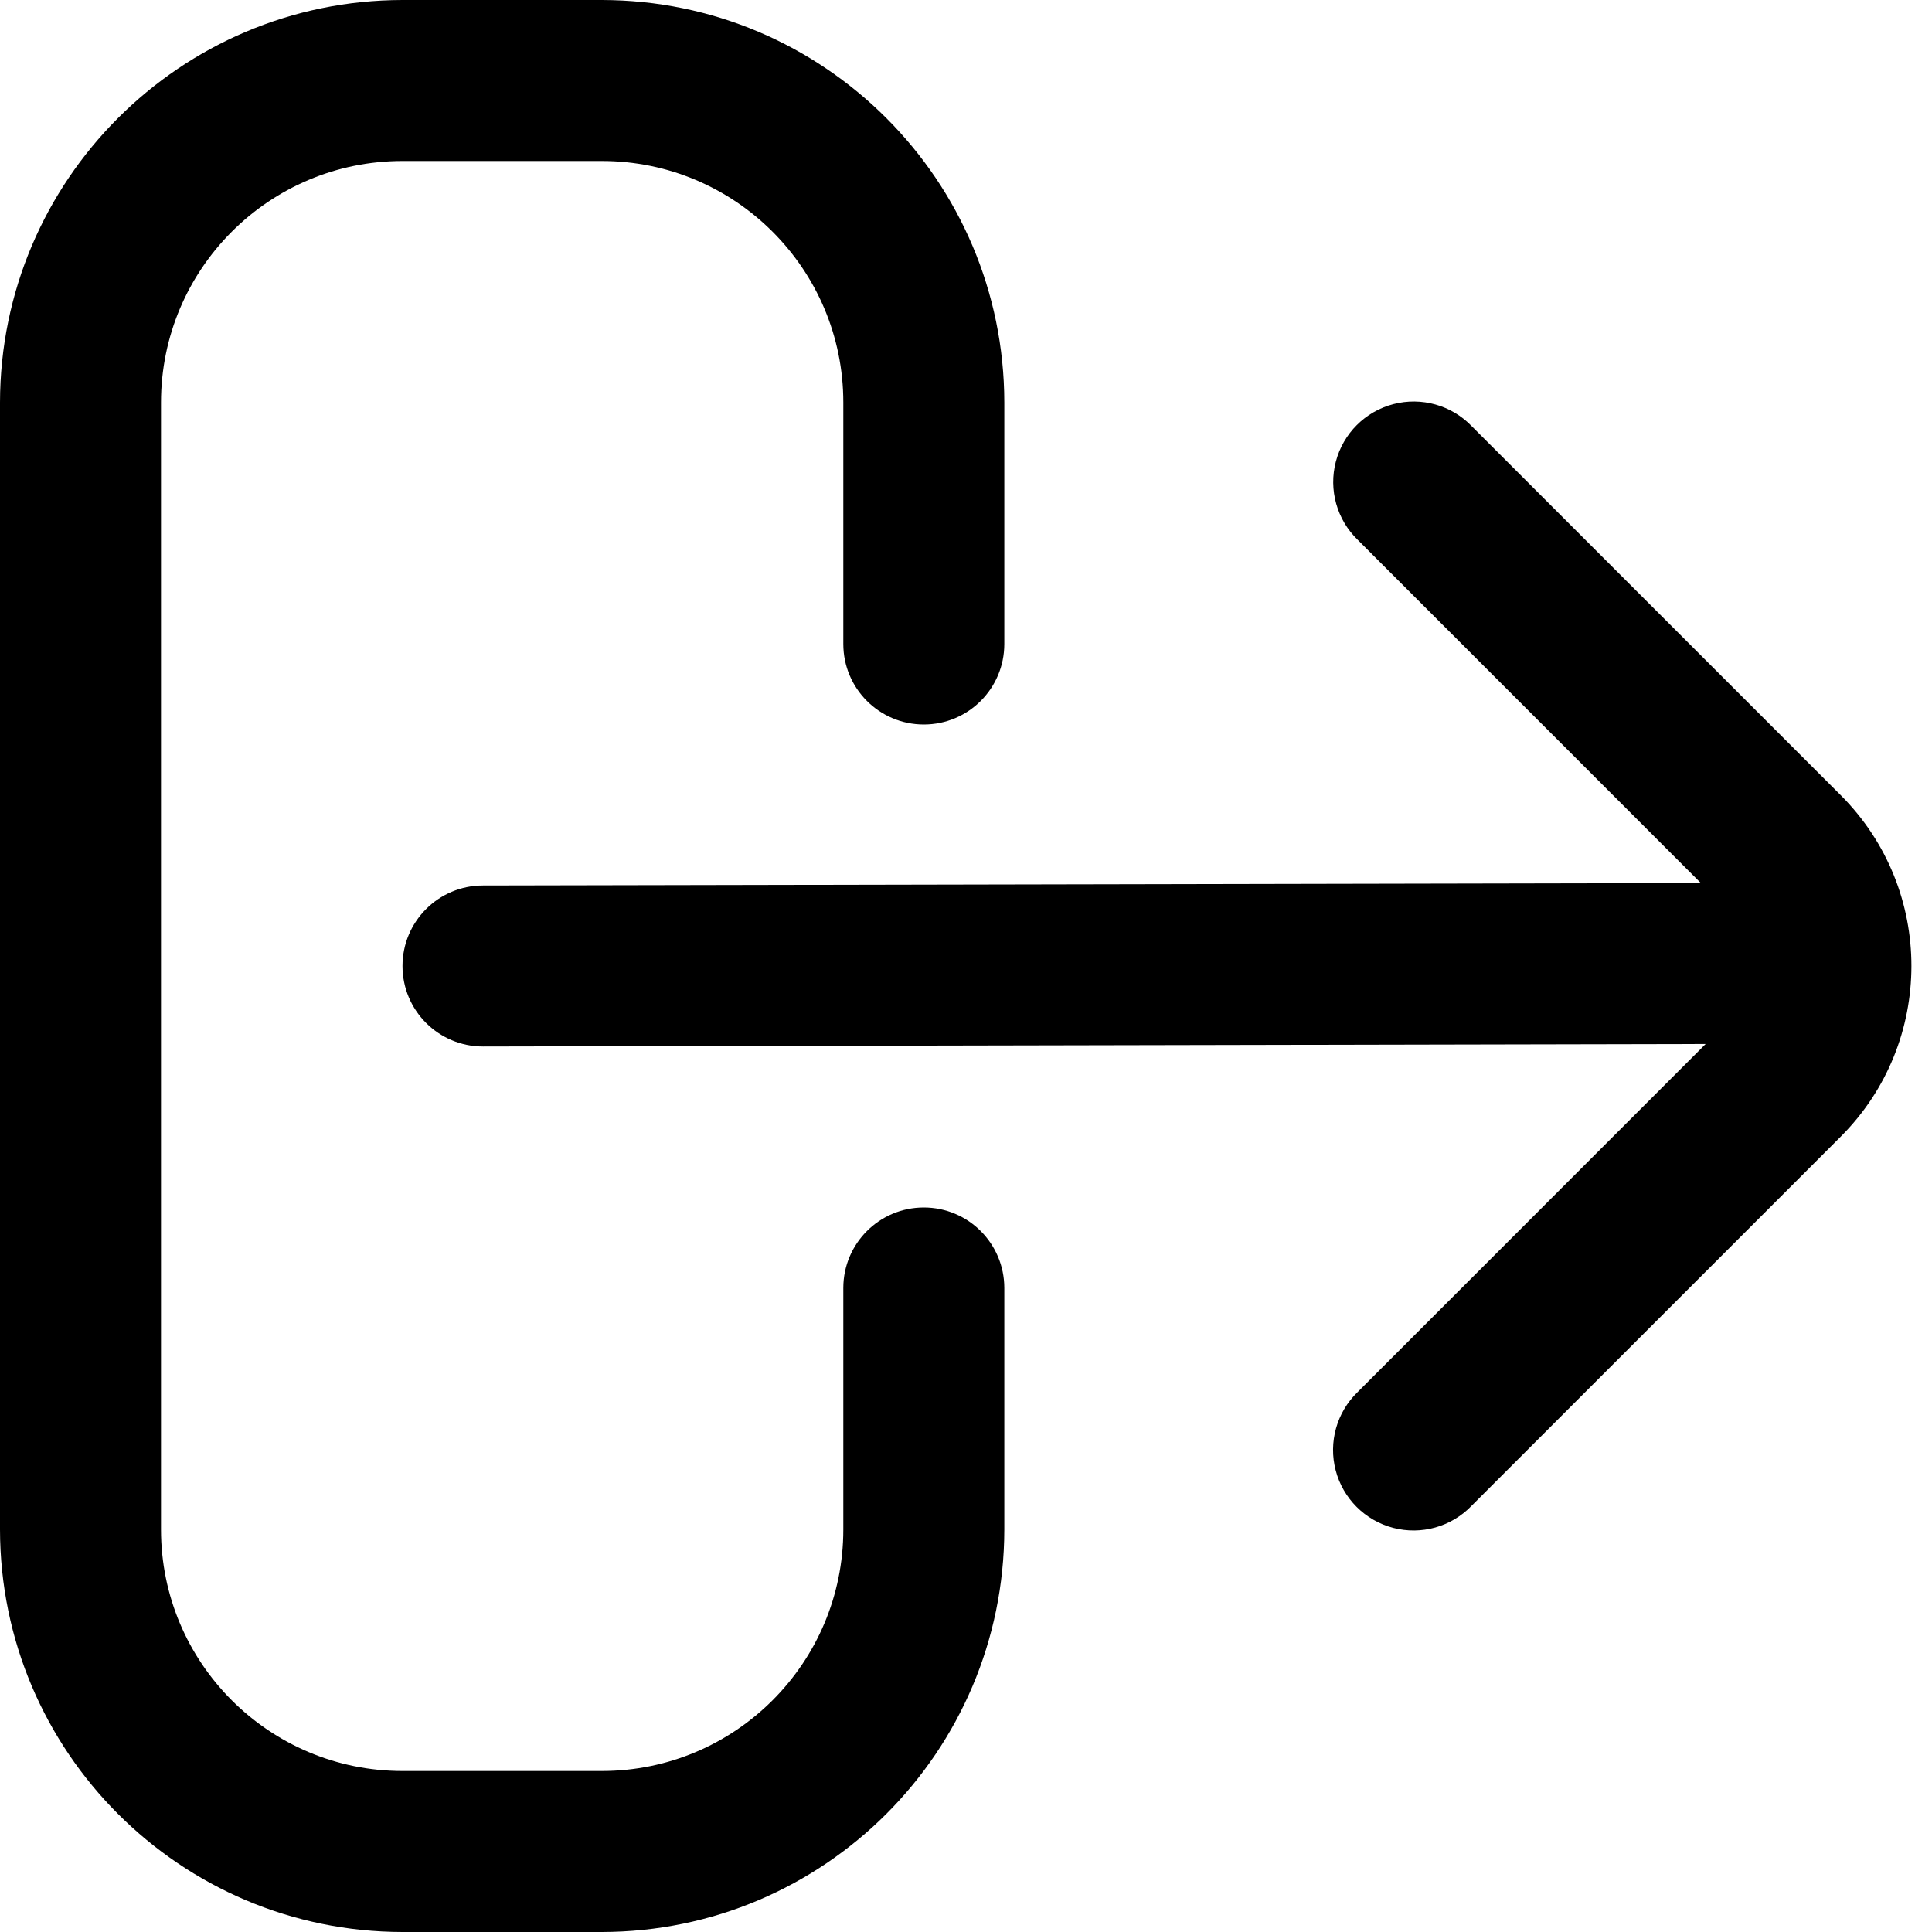
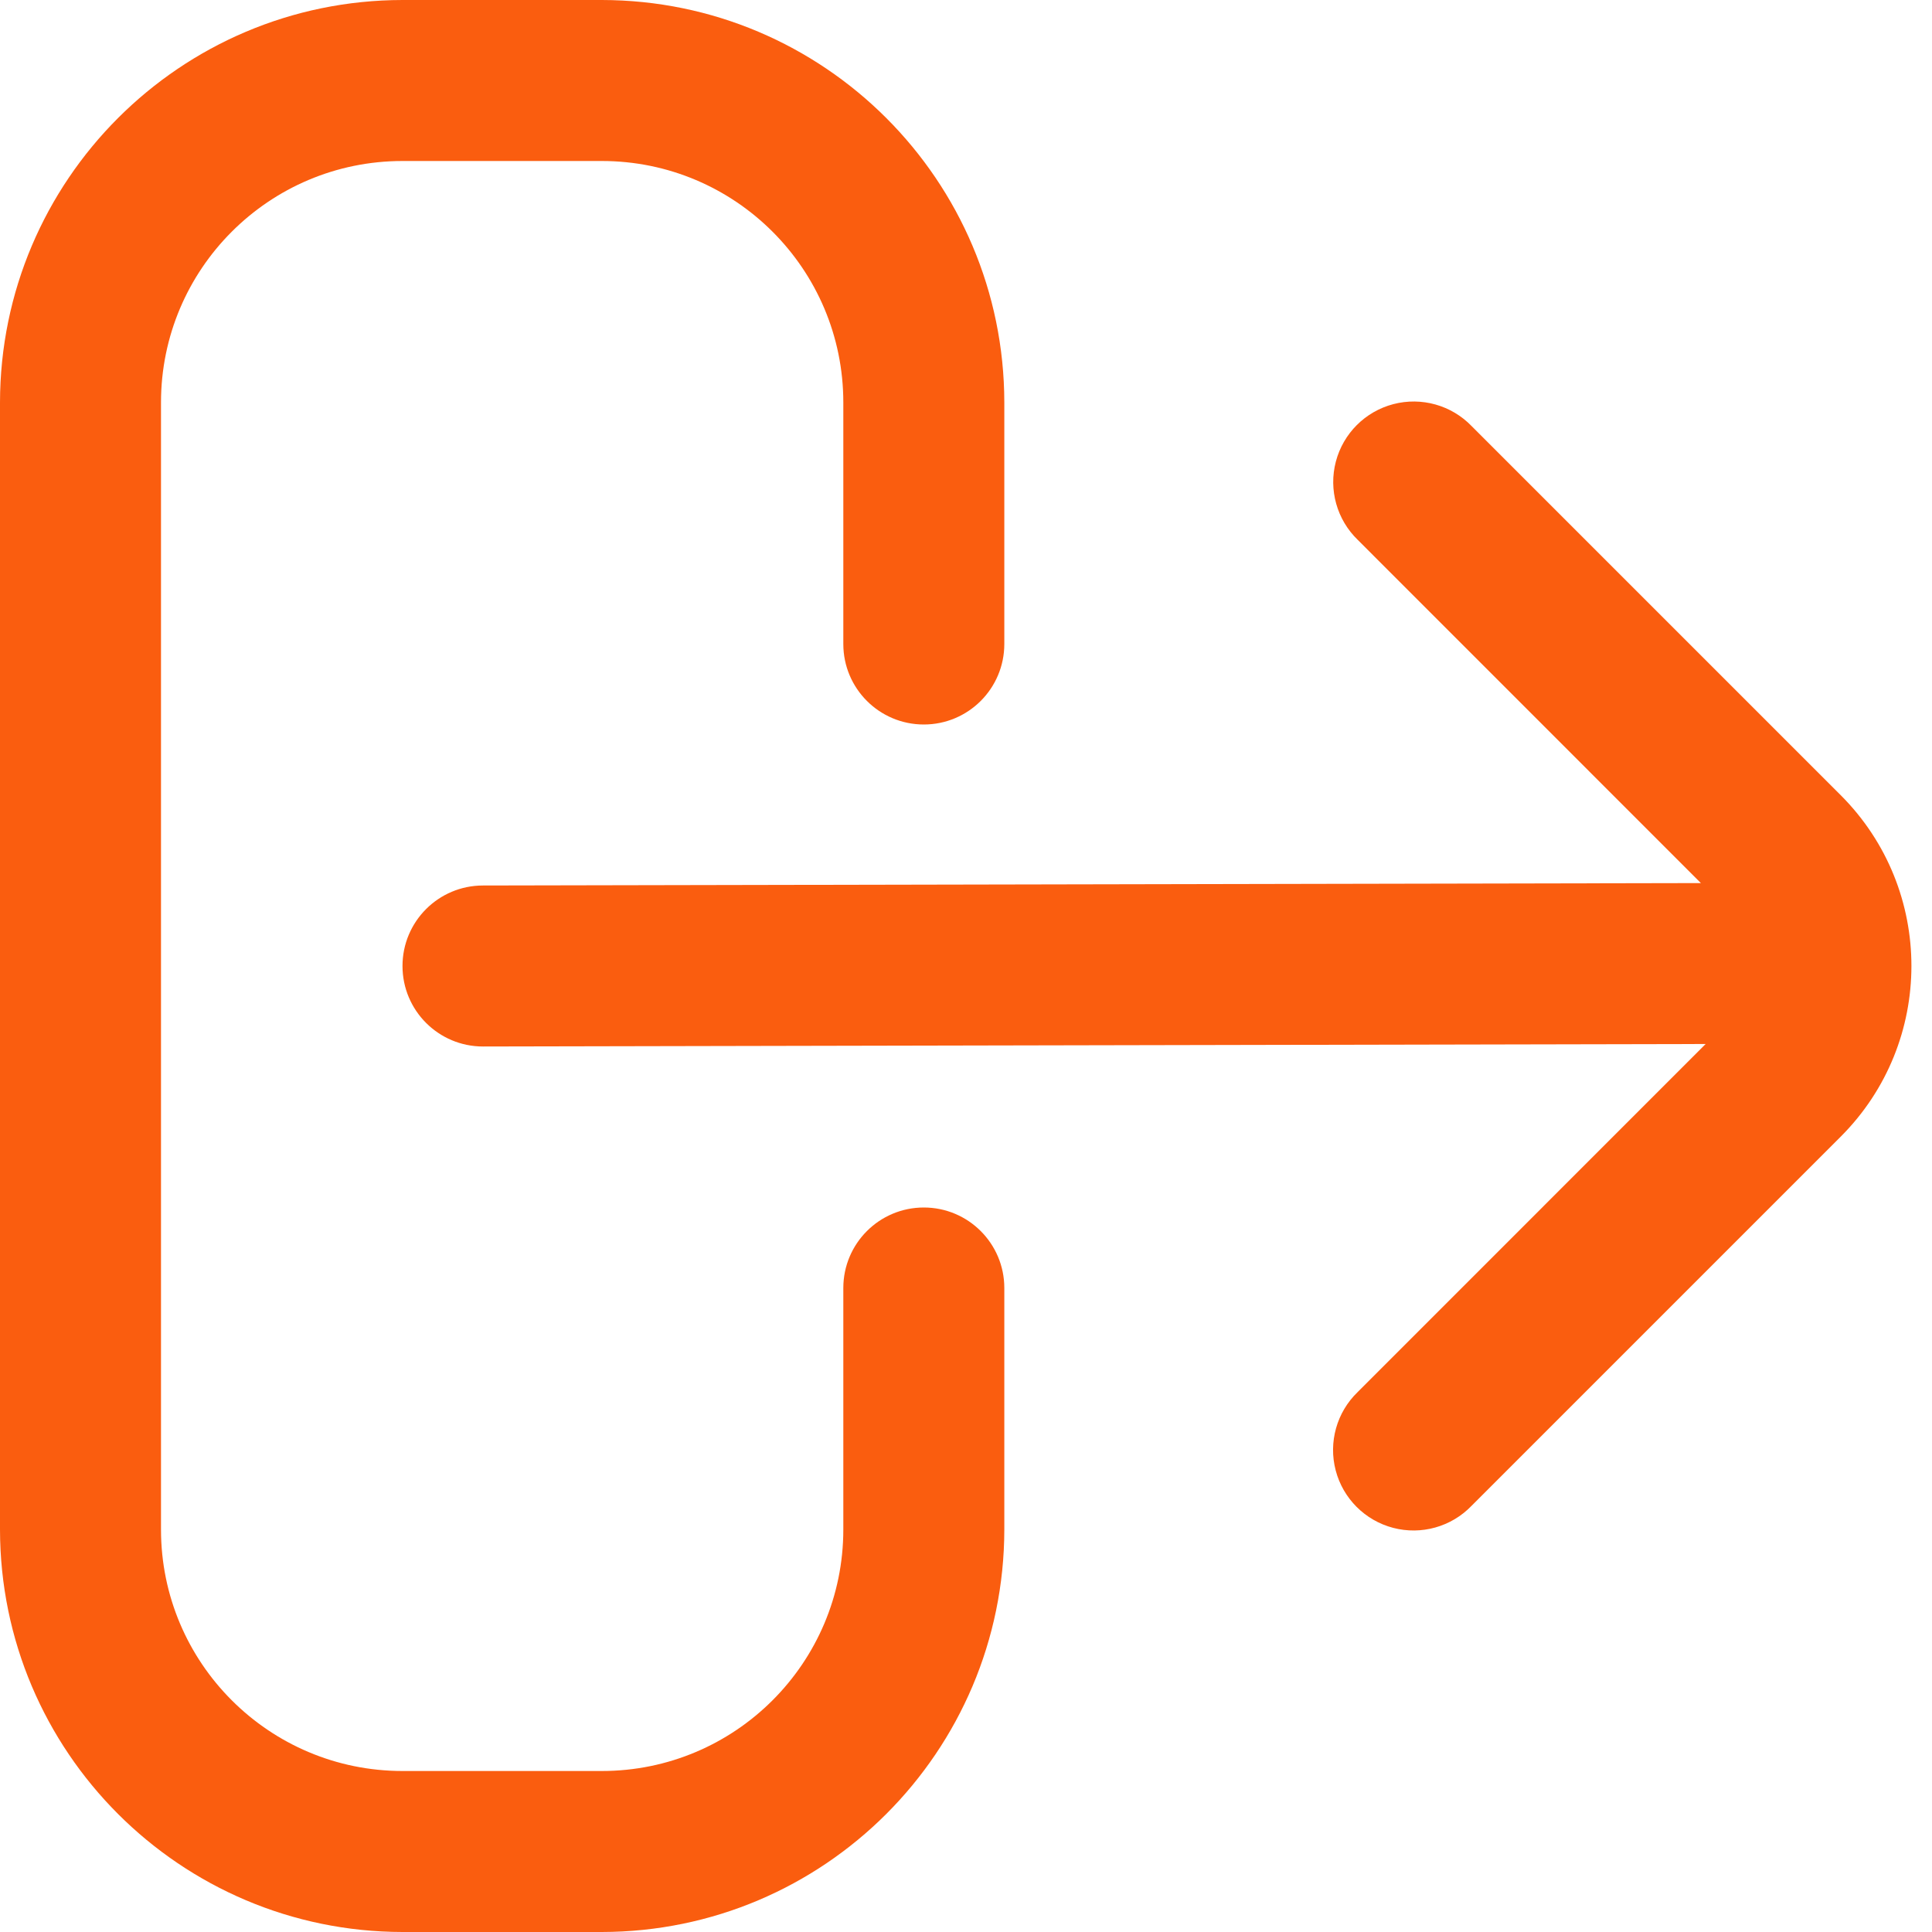
<svg xmlns="http://www.w3.org/2000/svg" id="Layer_1" data-name="Layer 1" viewBox="0 0 24 24" width="512" height="512">
-   <path d="M11.476,15a1,1,0,0,0-1,1v3a3,3,0,0,1-3,3H5a3,3,0,0,1-3-3V5A3,3,0,0,1,5,2H7.476a3,3,0,0,1,3,3V8a1,1,0,0,0,2,0V5a5.006,5.006,0,0,0-5-5H5A5.006,5.006,0,0,0,0,5V19a5.006,5.006,0,0,0,5,5H7.476a5.006,5.006,0,0,0,5-5V16A1,1,0,0,0,11.476,15Z" />
-   <path d="M22.867,9.879,18.281,5.293a1,1,0,1,0-1.414,1.414l4.262,4.263L6,11a1,1,0,0,0,0,2H6l15.188-.031-4.323,4.324a1,1,0,1,0,1.414,1.414l4.586-4.586A3,3,0,0,0,22.867,9.879Z" />
+   <path d="M11.476,15a1,1,0,0,0-1,1v3a3,3,0,0,1-3,3H5a3,3,0,0,1-3-3V5A3,3,0,0,1,5,2H7.476a3,3,0,0,1,3,3V8a1,1,0,0,0,2,0V5a5.006,5.006,0,0,0-5-5H5A5.006,5.006,0,0,0,0,5V19a5.006,5.006,0,0,0,5,5H7.476a5.006,5.006,0,0,0,5-5V16A1,1,0,0,0,11.476,15Z" fill="#FA5D0F" />
+   <path d="M22.867,9.879,18.281,5.293a1,1,0,1,0-1.414,1.414l4.262,4.263L6,11a1,1,0,0,0,0,2H6l15.188-.031-4.323,4.324a1,1,0,1,0,1.414,1.414l4.586-4.586A3,3,0,0,0,22.867,9.879Z" fill="#FA5D0F" />
</svg>
